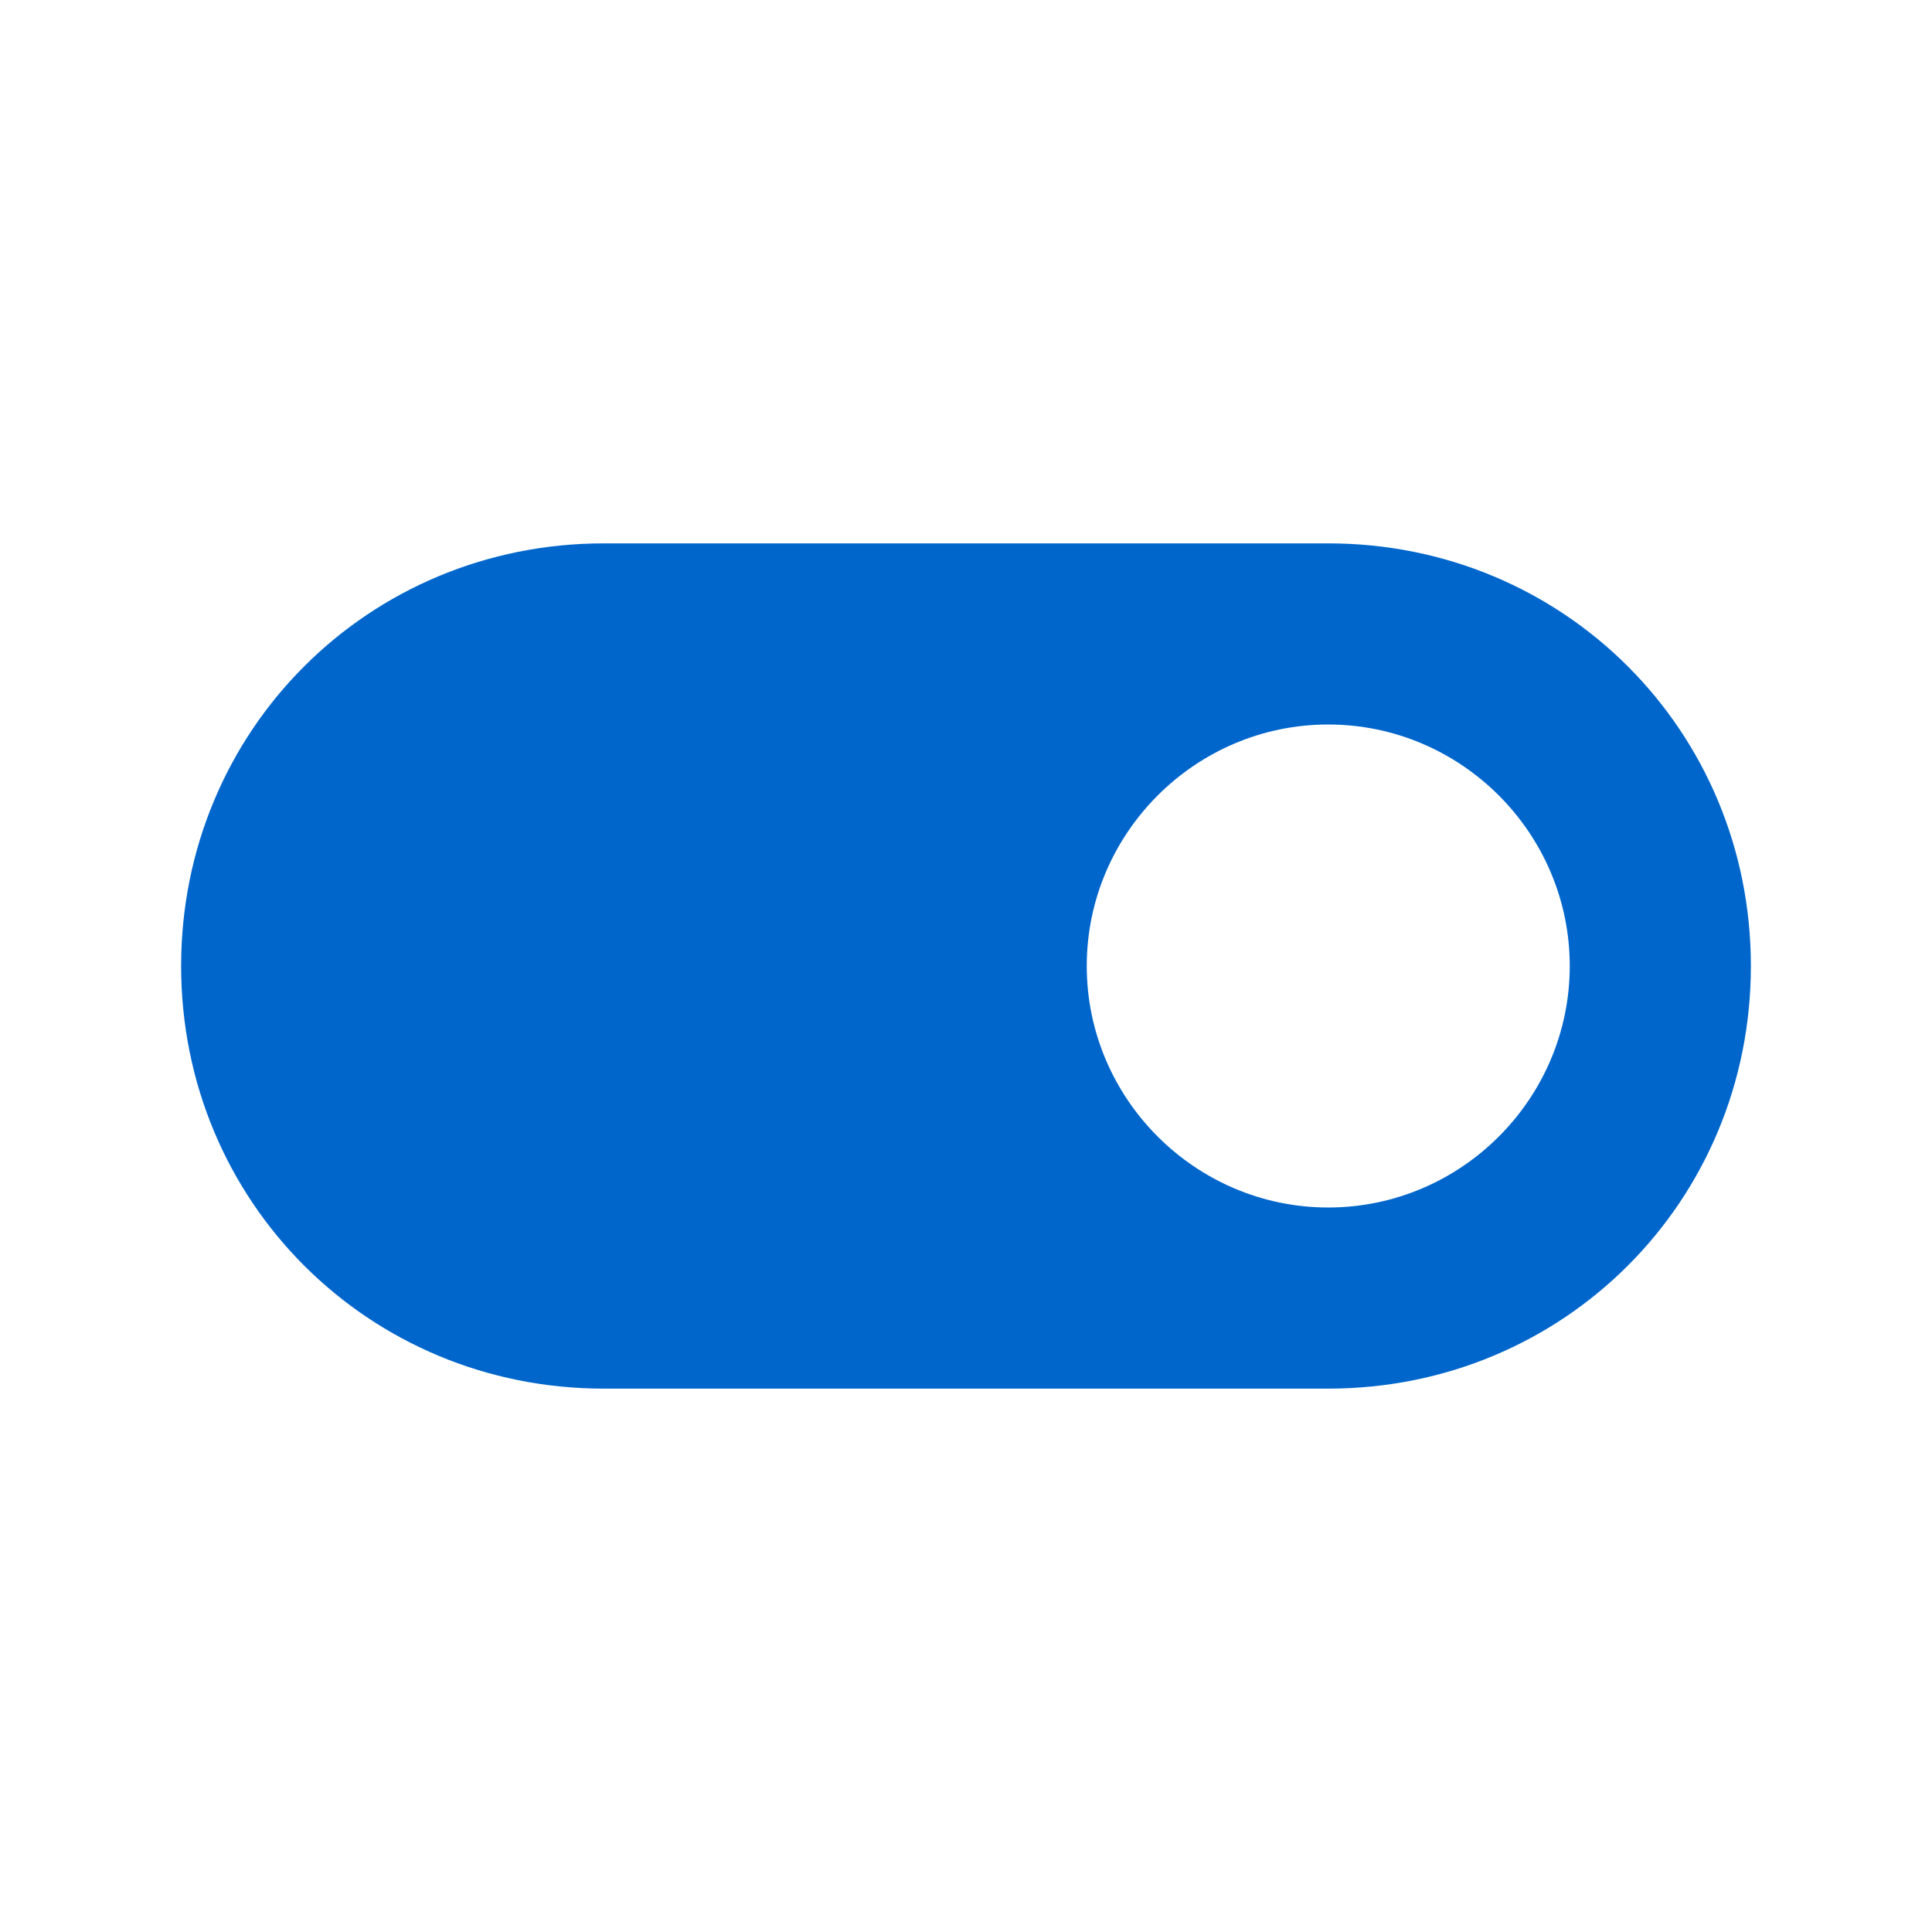
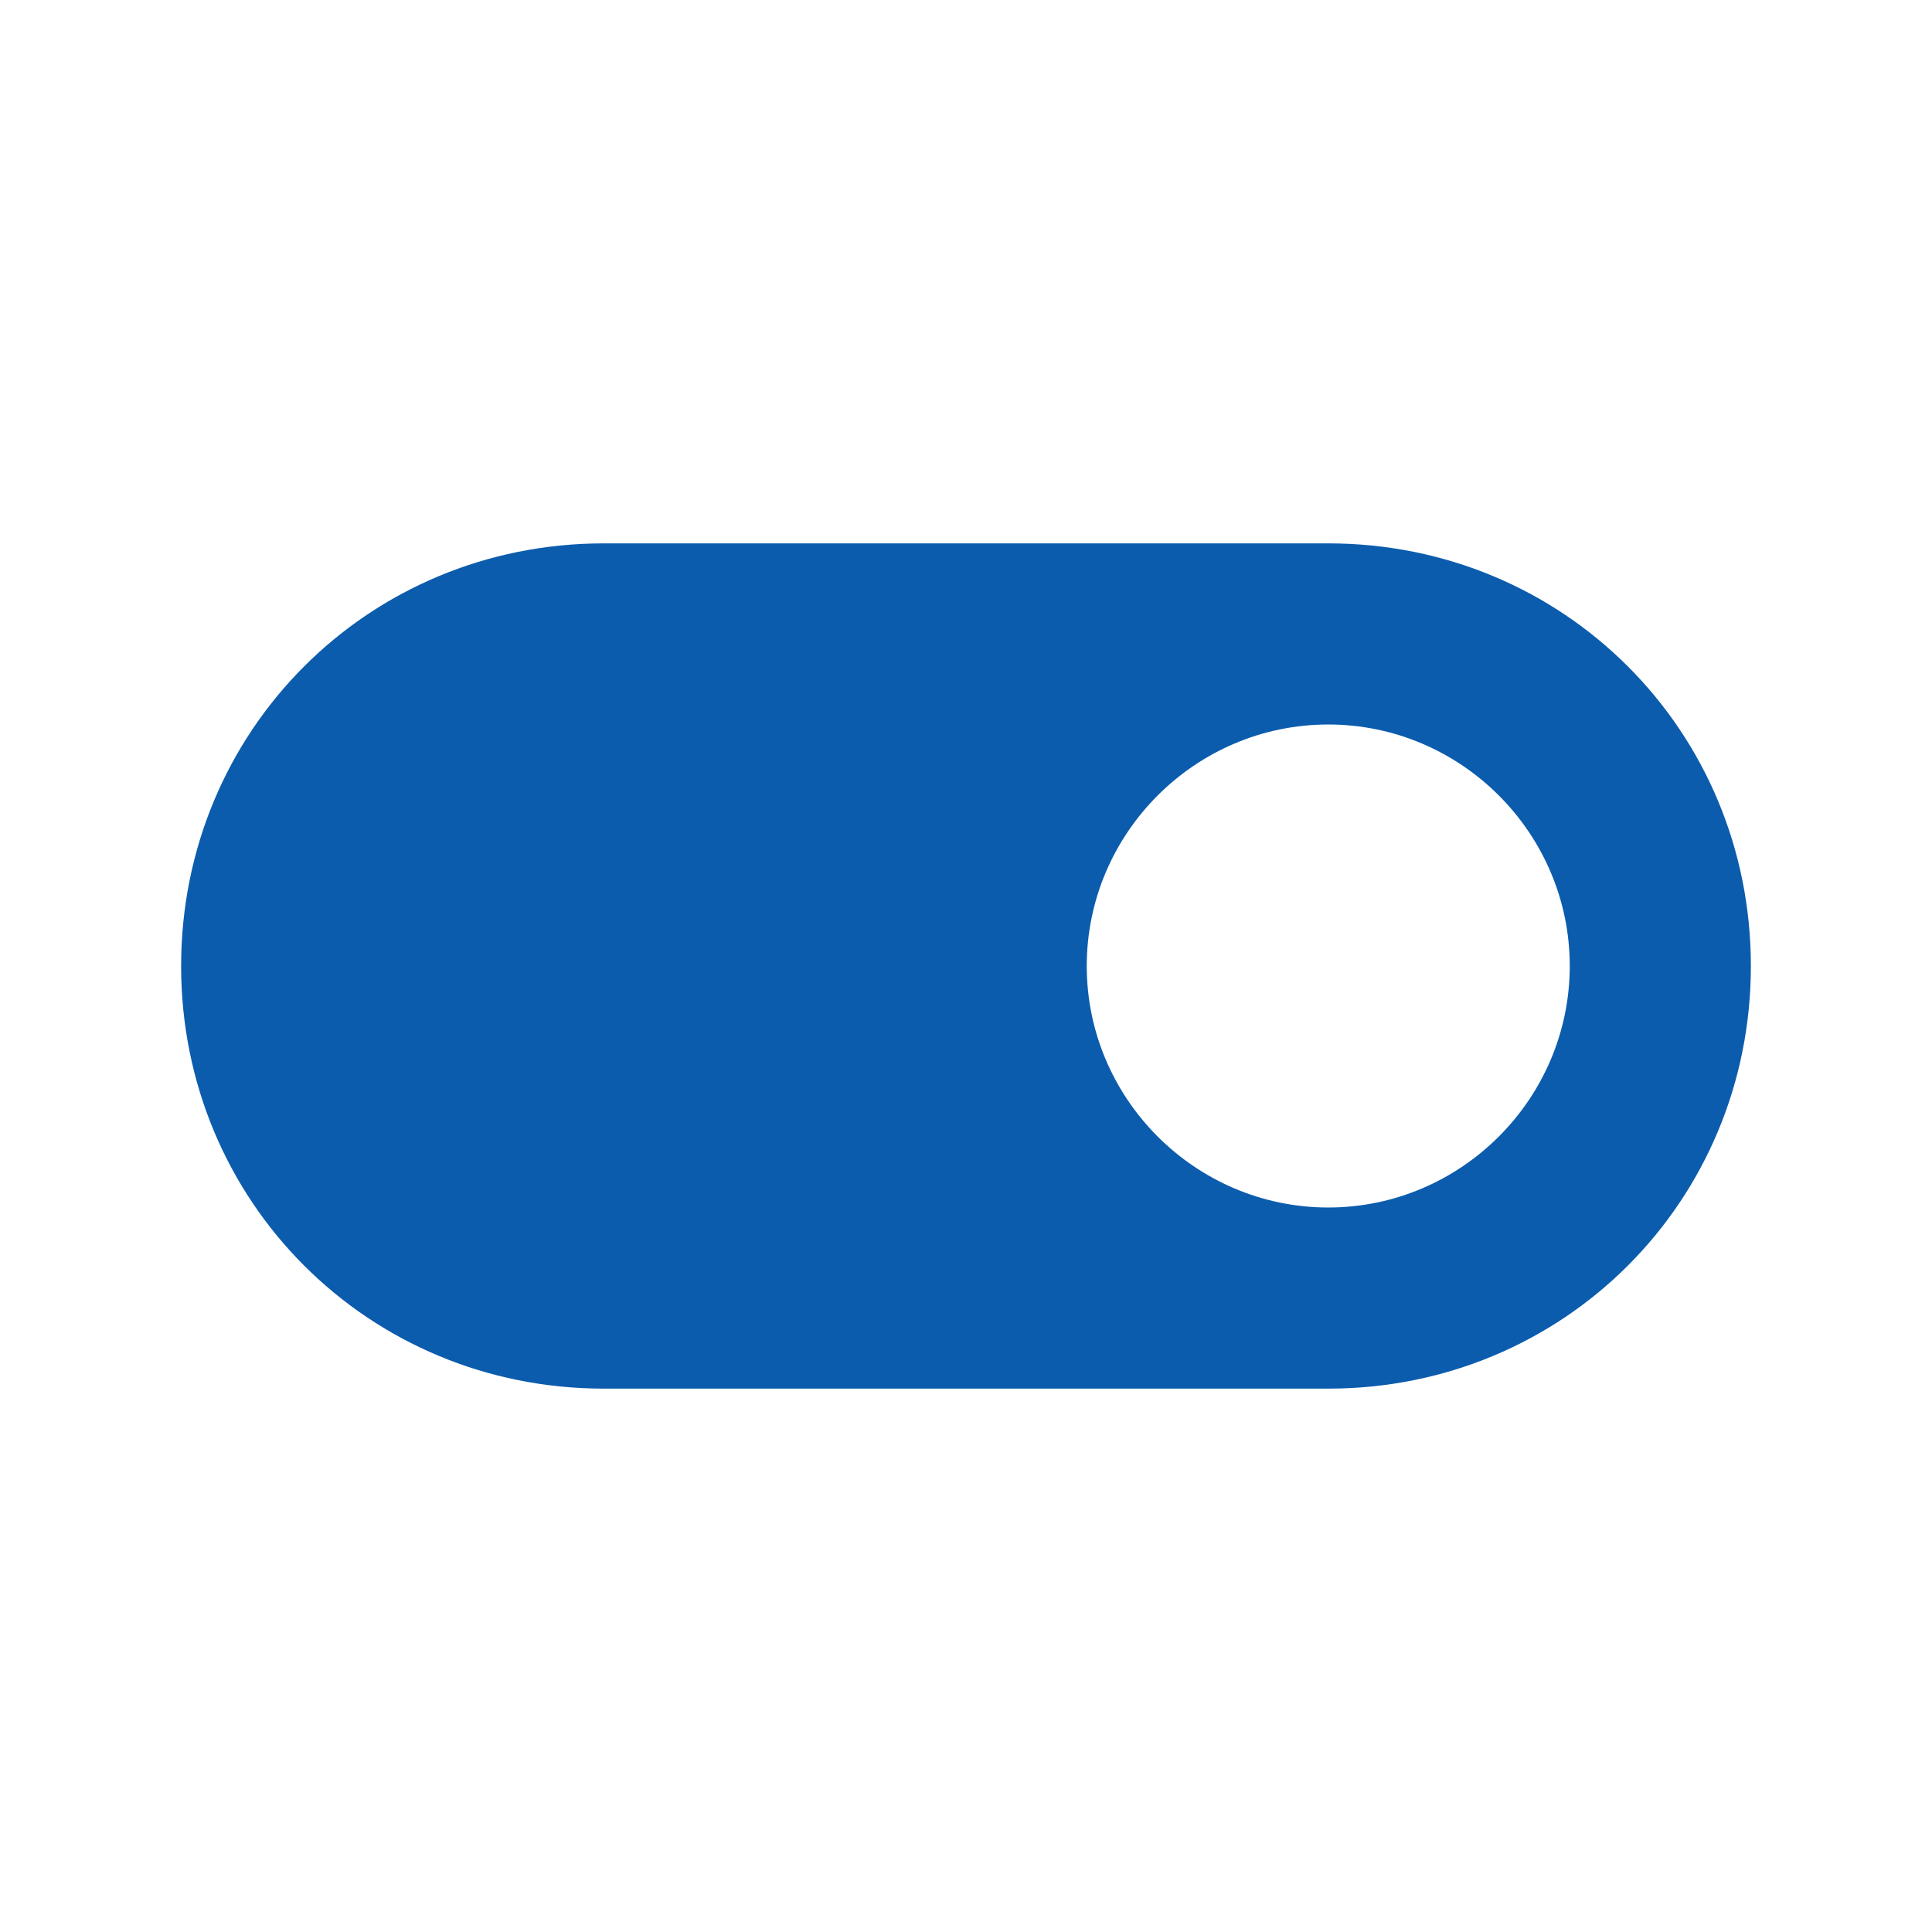
<svg xmlns="http://www.w3.org/2000/svg" viewBox="0 0 32 32" fill="none" stroke="#000000">
-   <g transform="translate(0, 8)" fill="#0066CC">
+   <g transform="translate(0, 8)" fill="#0B5CAD">
    <path d="M22,1H10C6.1,1,3,4.1,3,8s3.1,7,7,7h12c3.9,0,7-3.1,7-7S25.9,1,22,1z M22,12c-2.2,0-4-1.8-4-4s1.8-4,4-4s4,1.8,4,4 S24.2,12,22,12z" stroke-width="0" />
  </g>
</svg>
